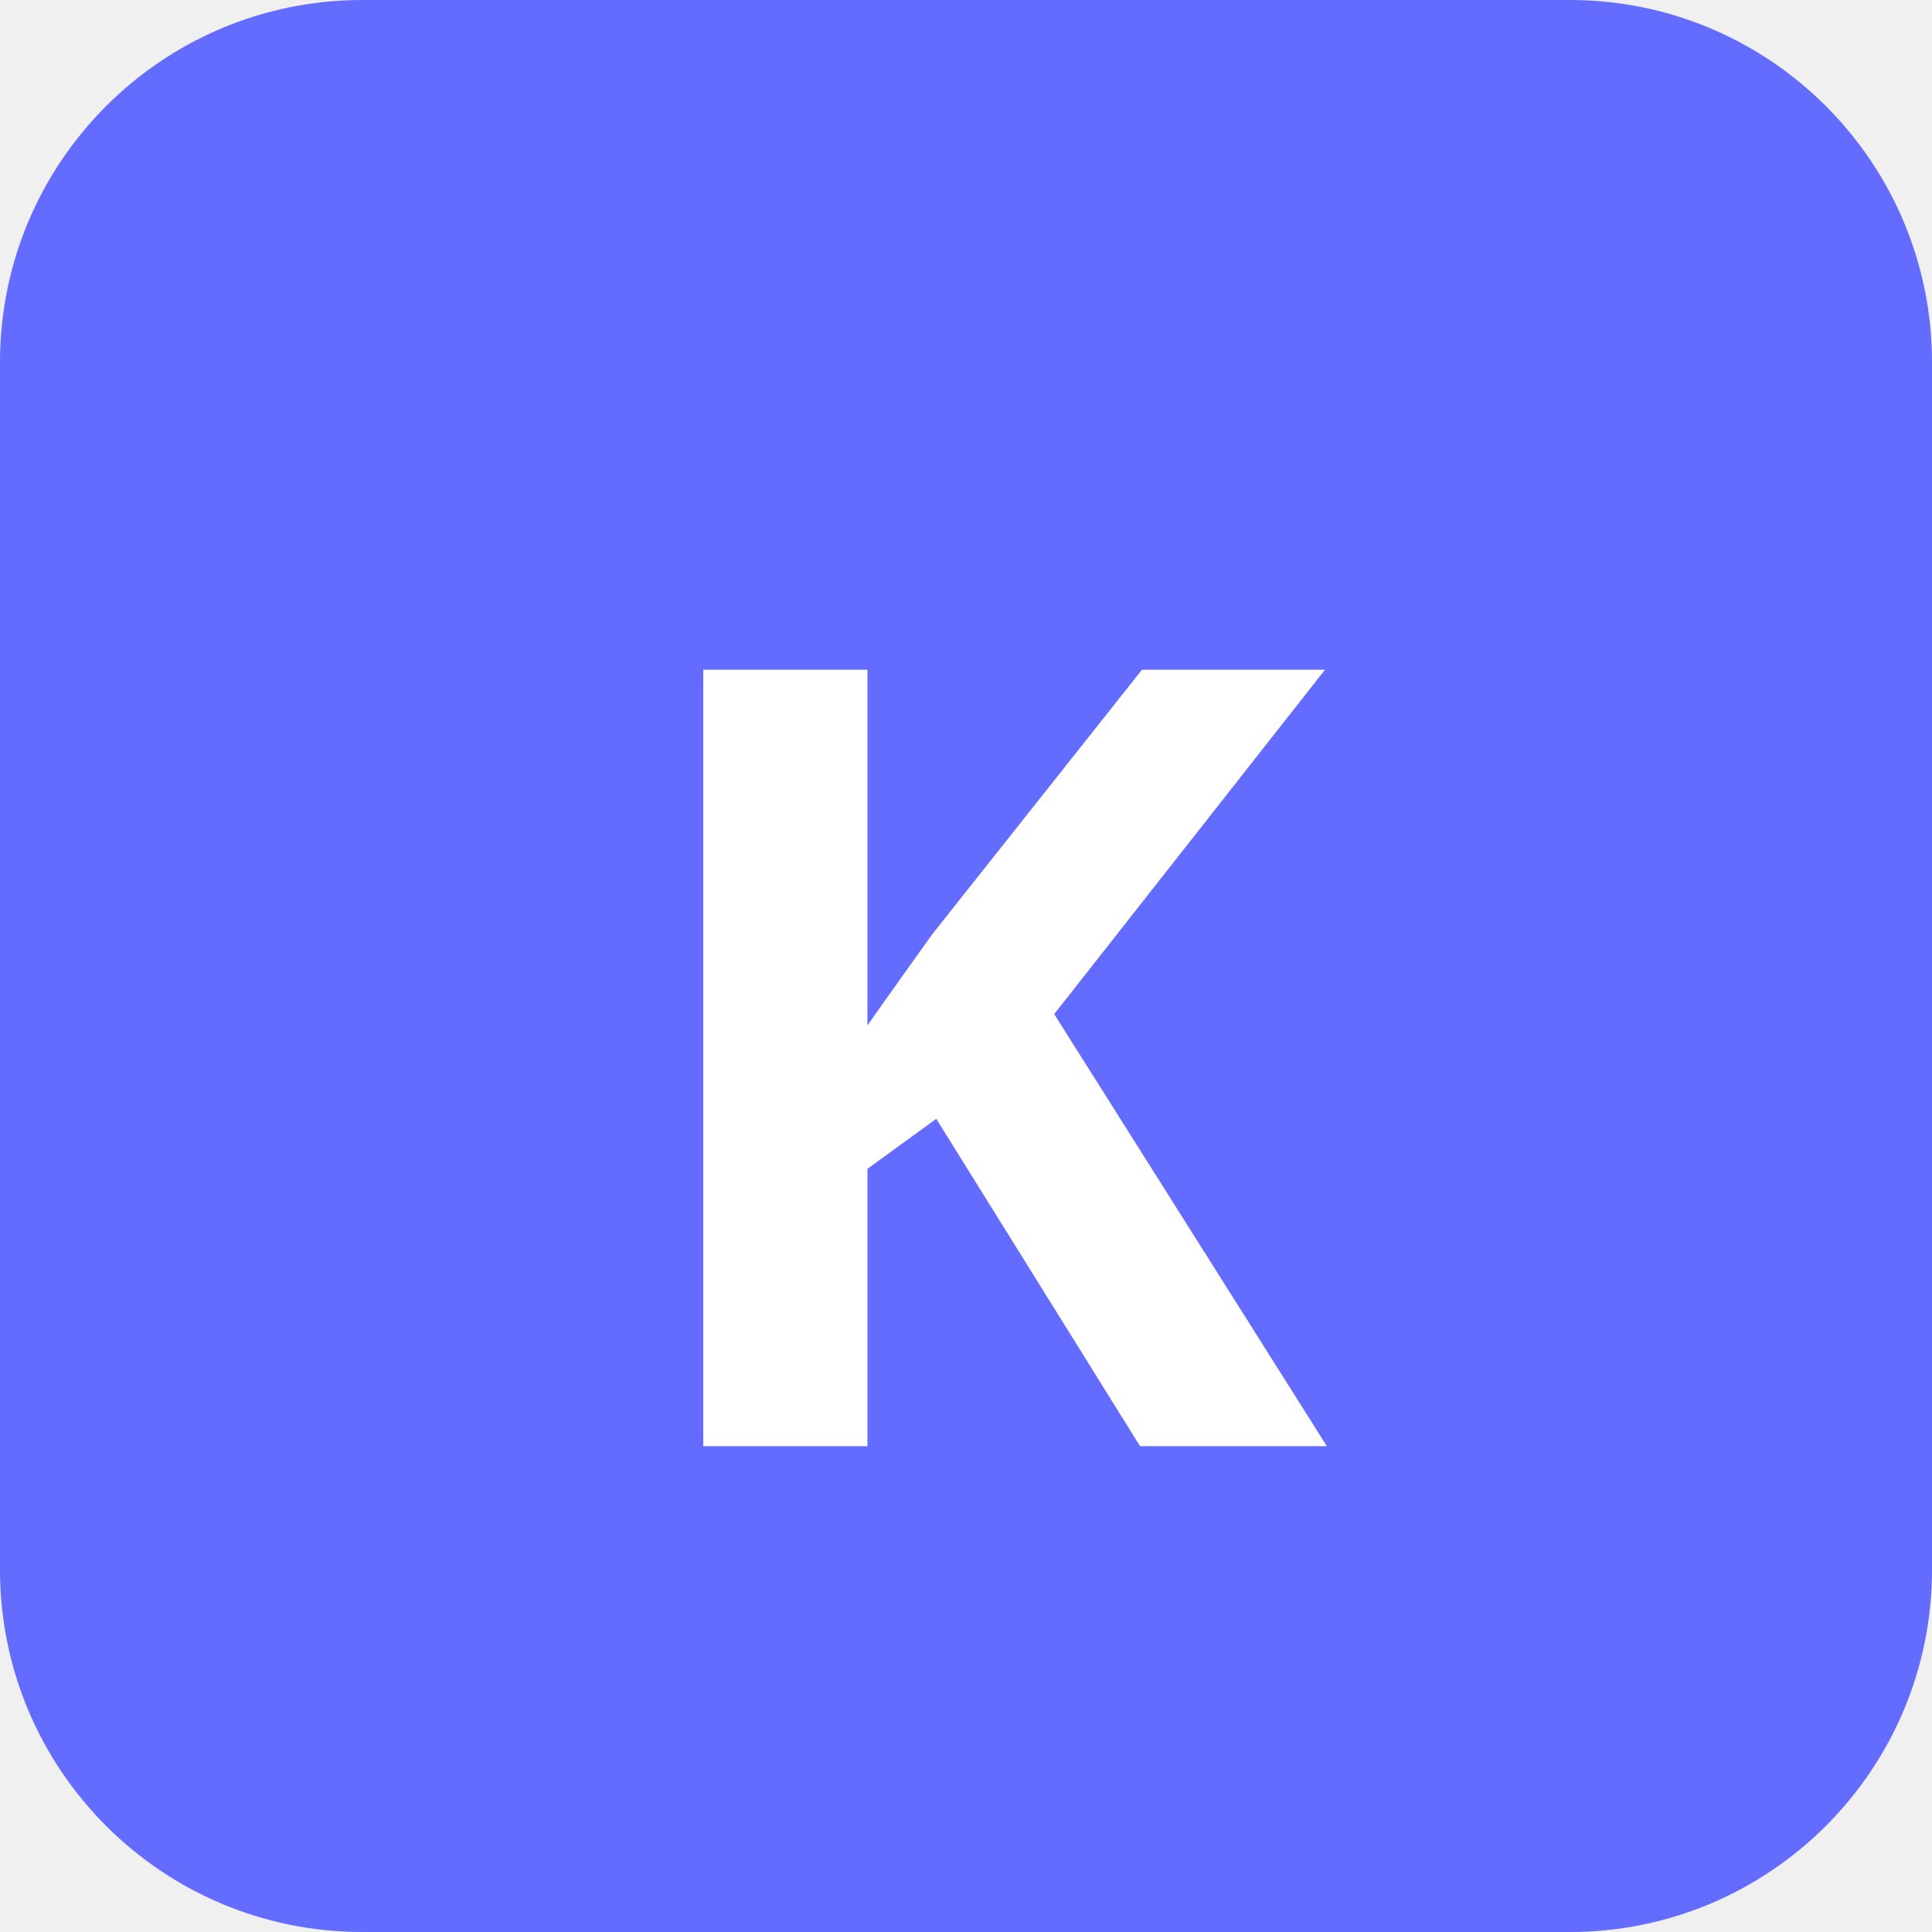
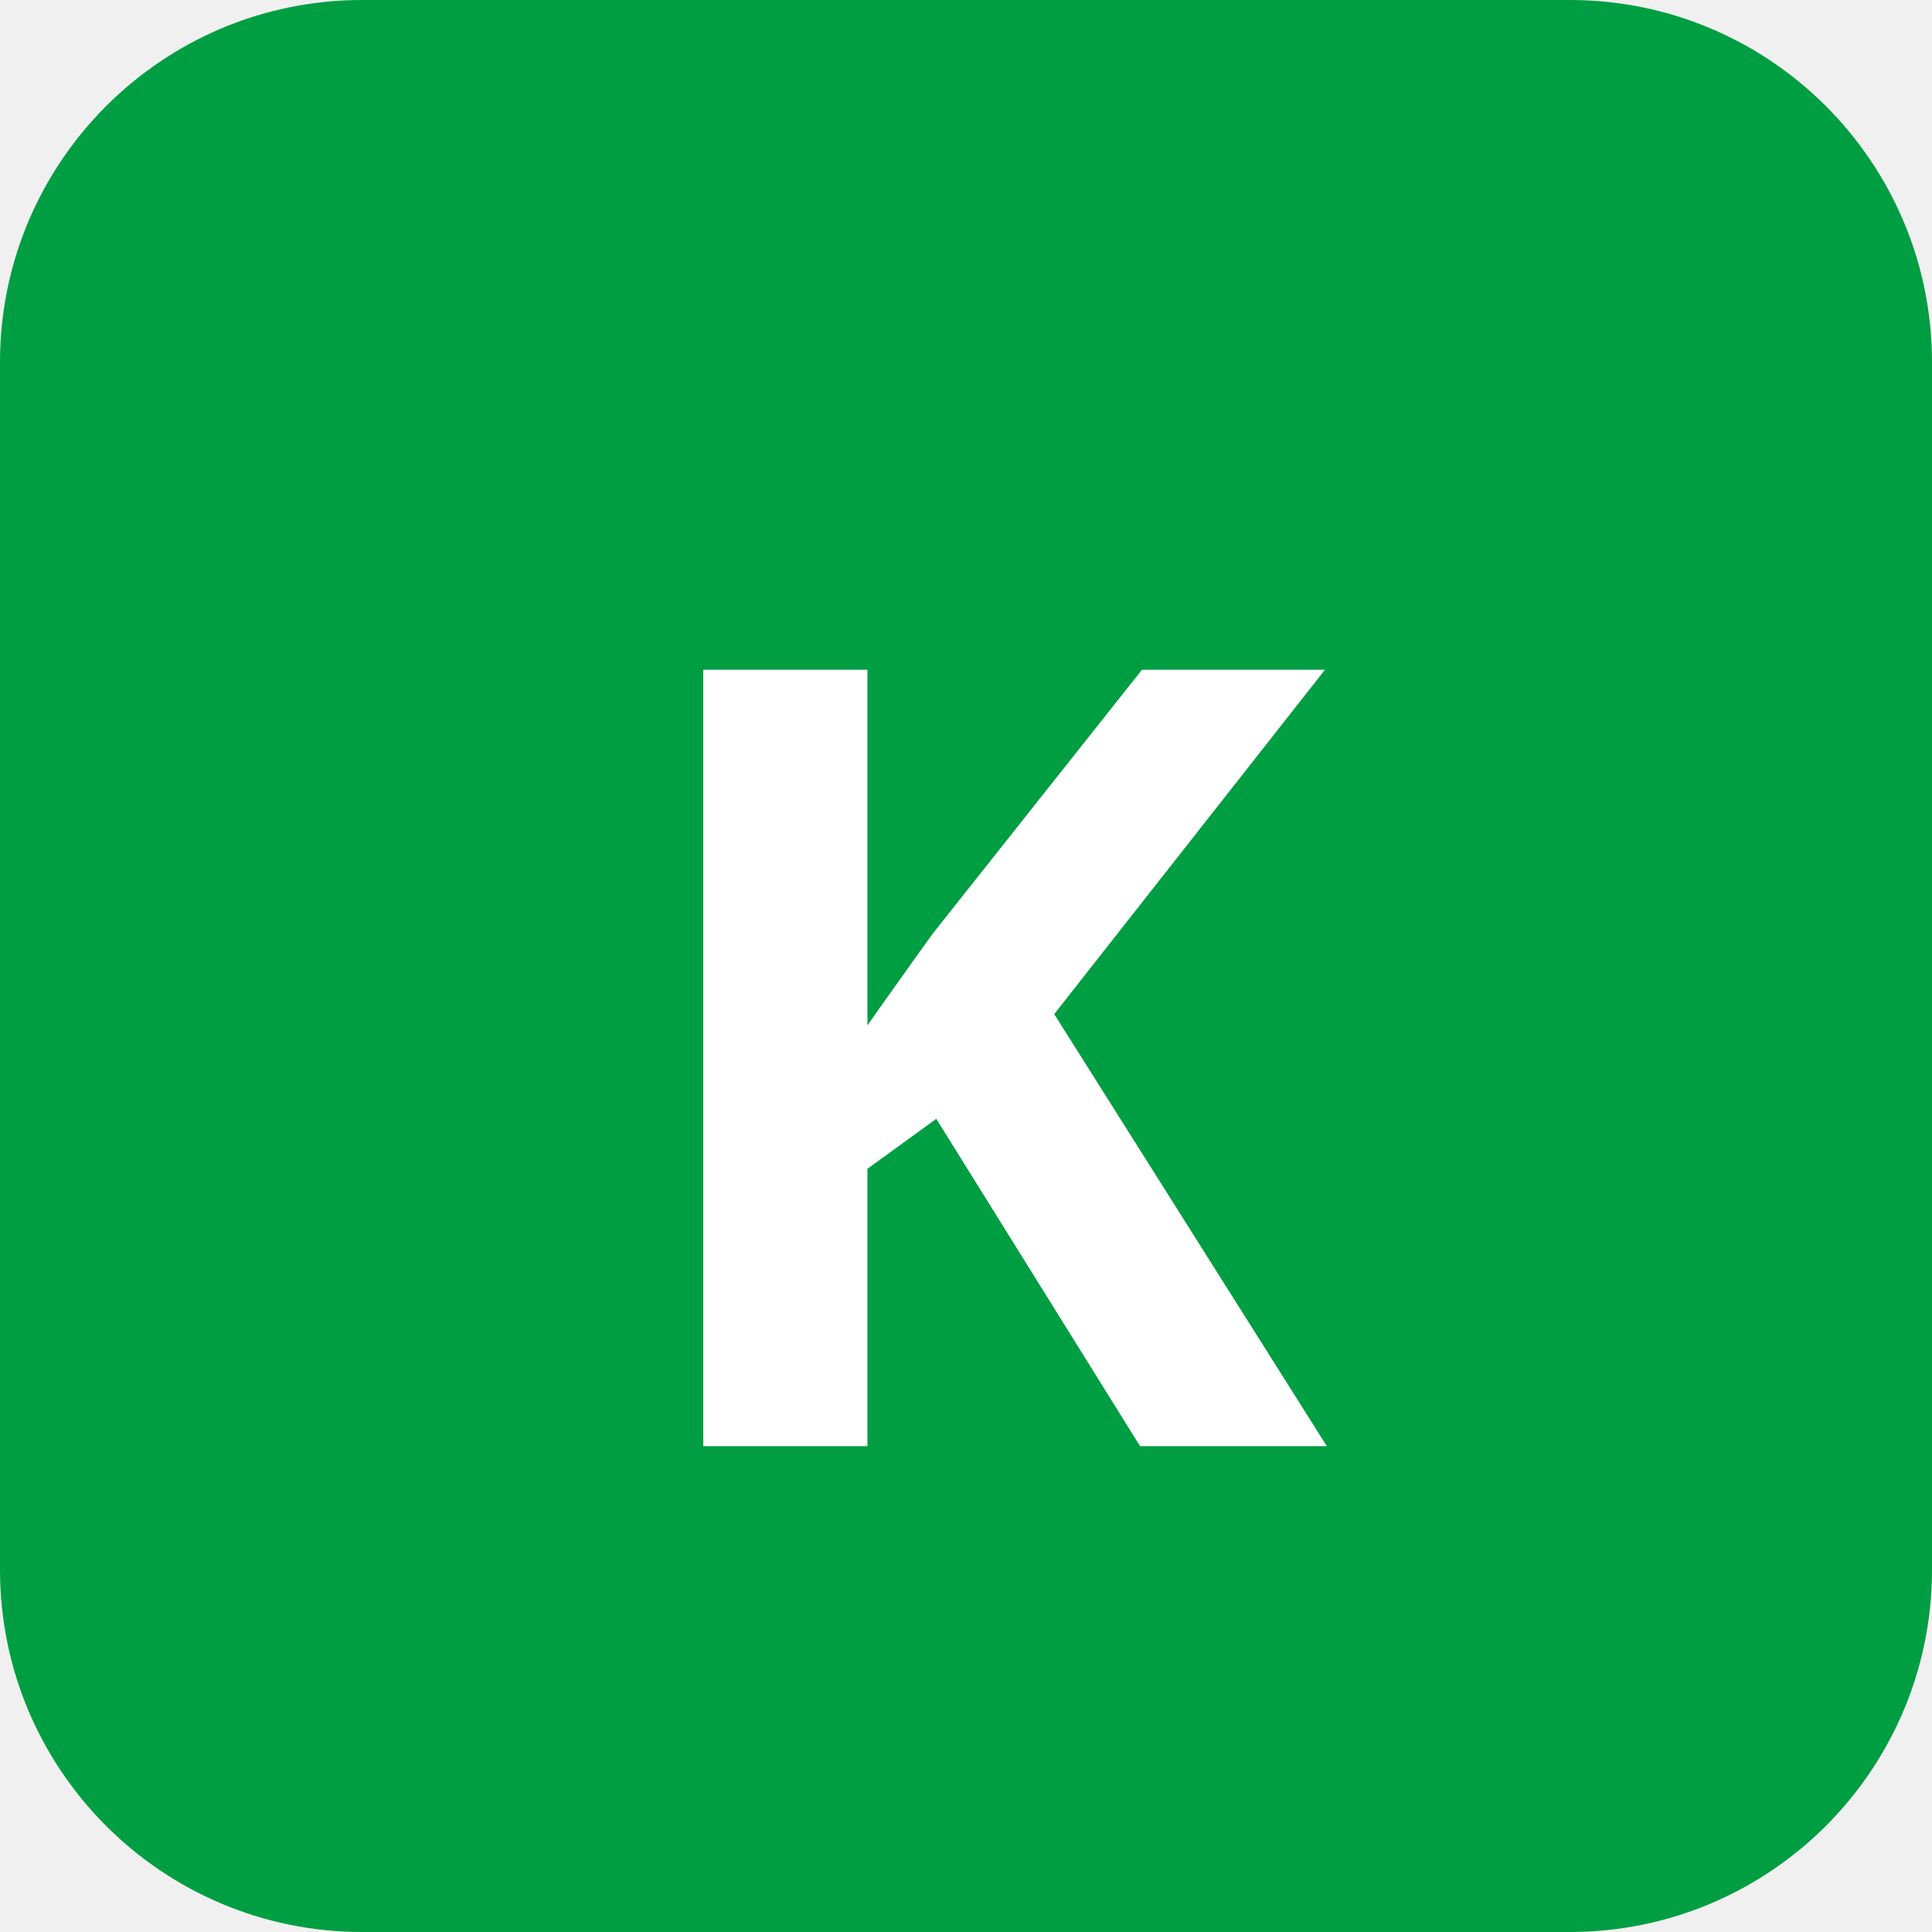
<svg xmlns="http://www.w3.org/2000/svg" width="32" height="32" viewBox="0 0 32 32" fill="none">
-   <rect width="32" height="32" rx="6" fill="#646cff" />
+   <rect width="32" height="32" rx="6" fill="#009e42" />
  <text x="50%" y="55%" dominant-baseline="middle" text-anchor="middle" fill="white" font-family="sans-serif" font-weight="bold" font-size="18">K</text>
</svg>
